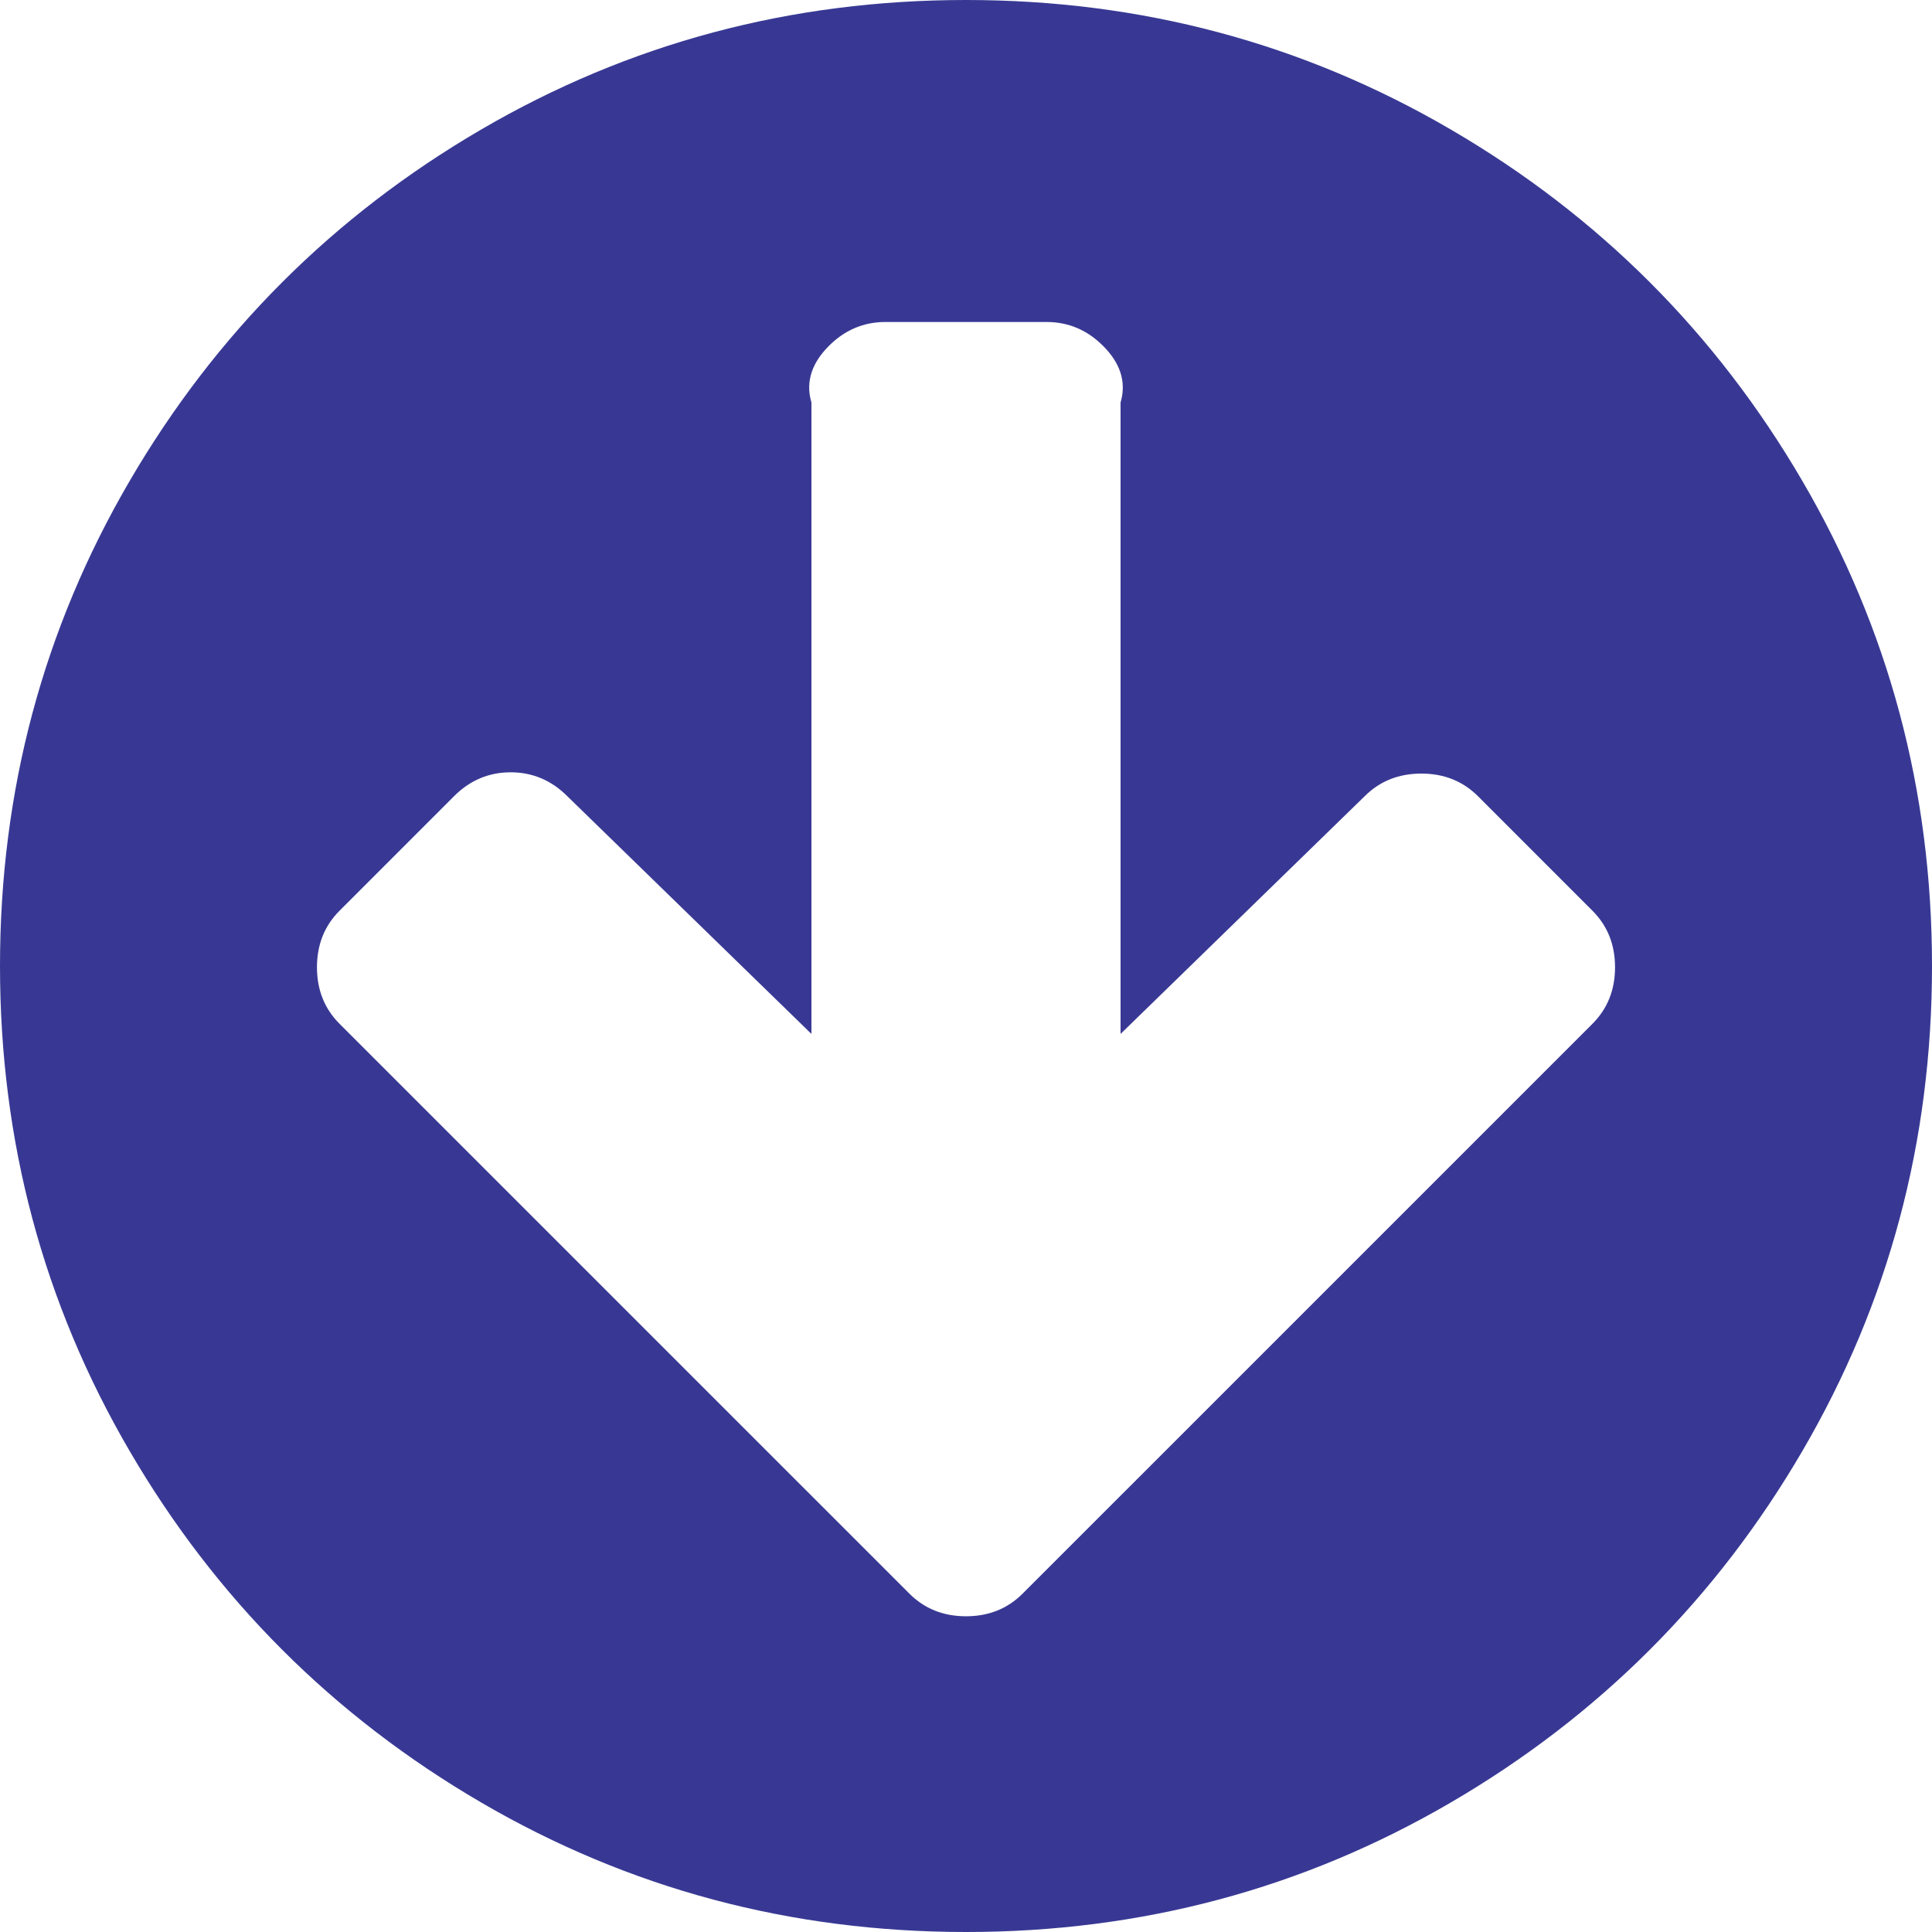
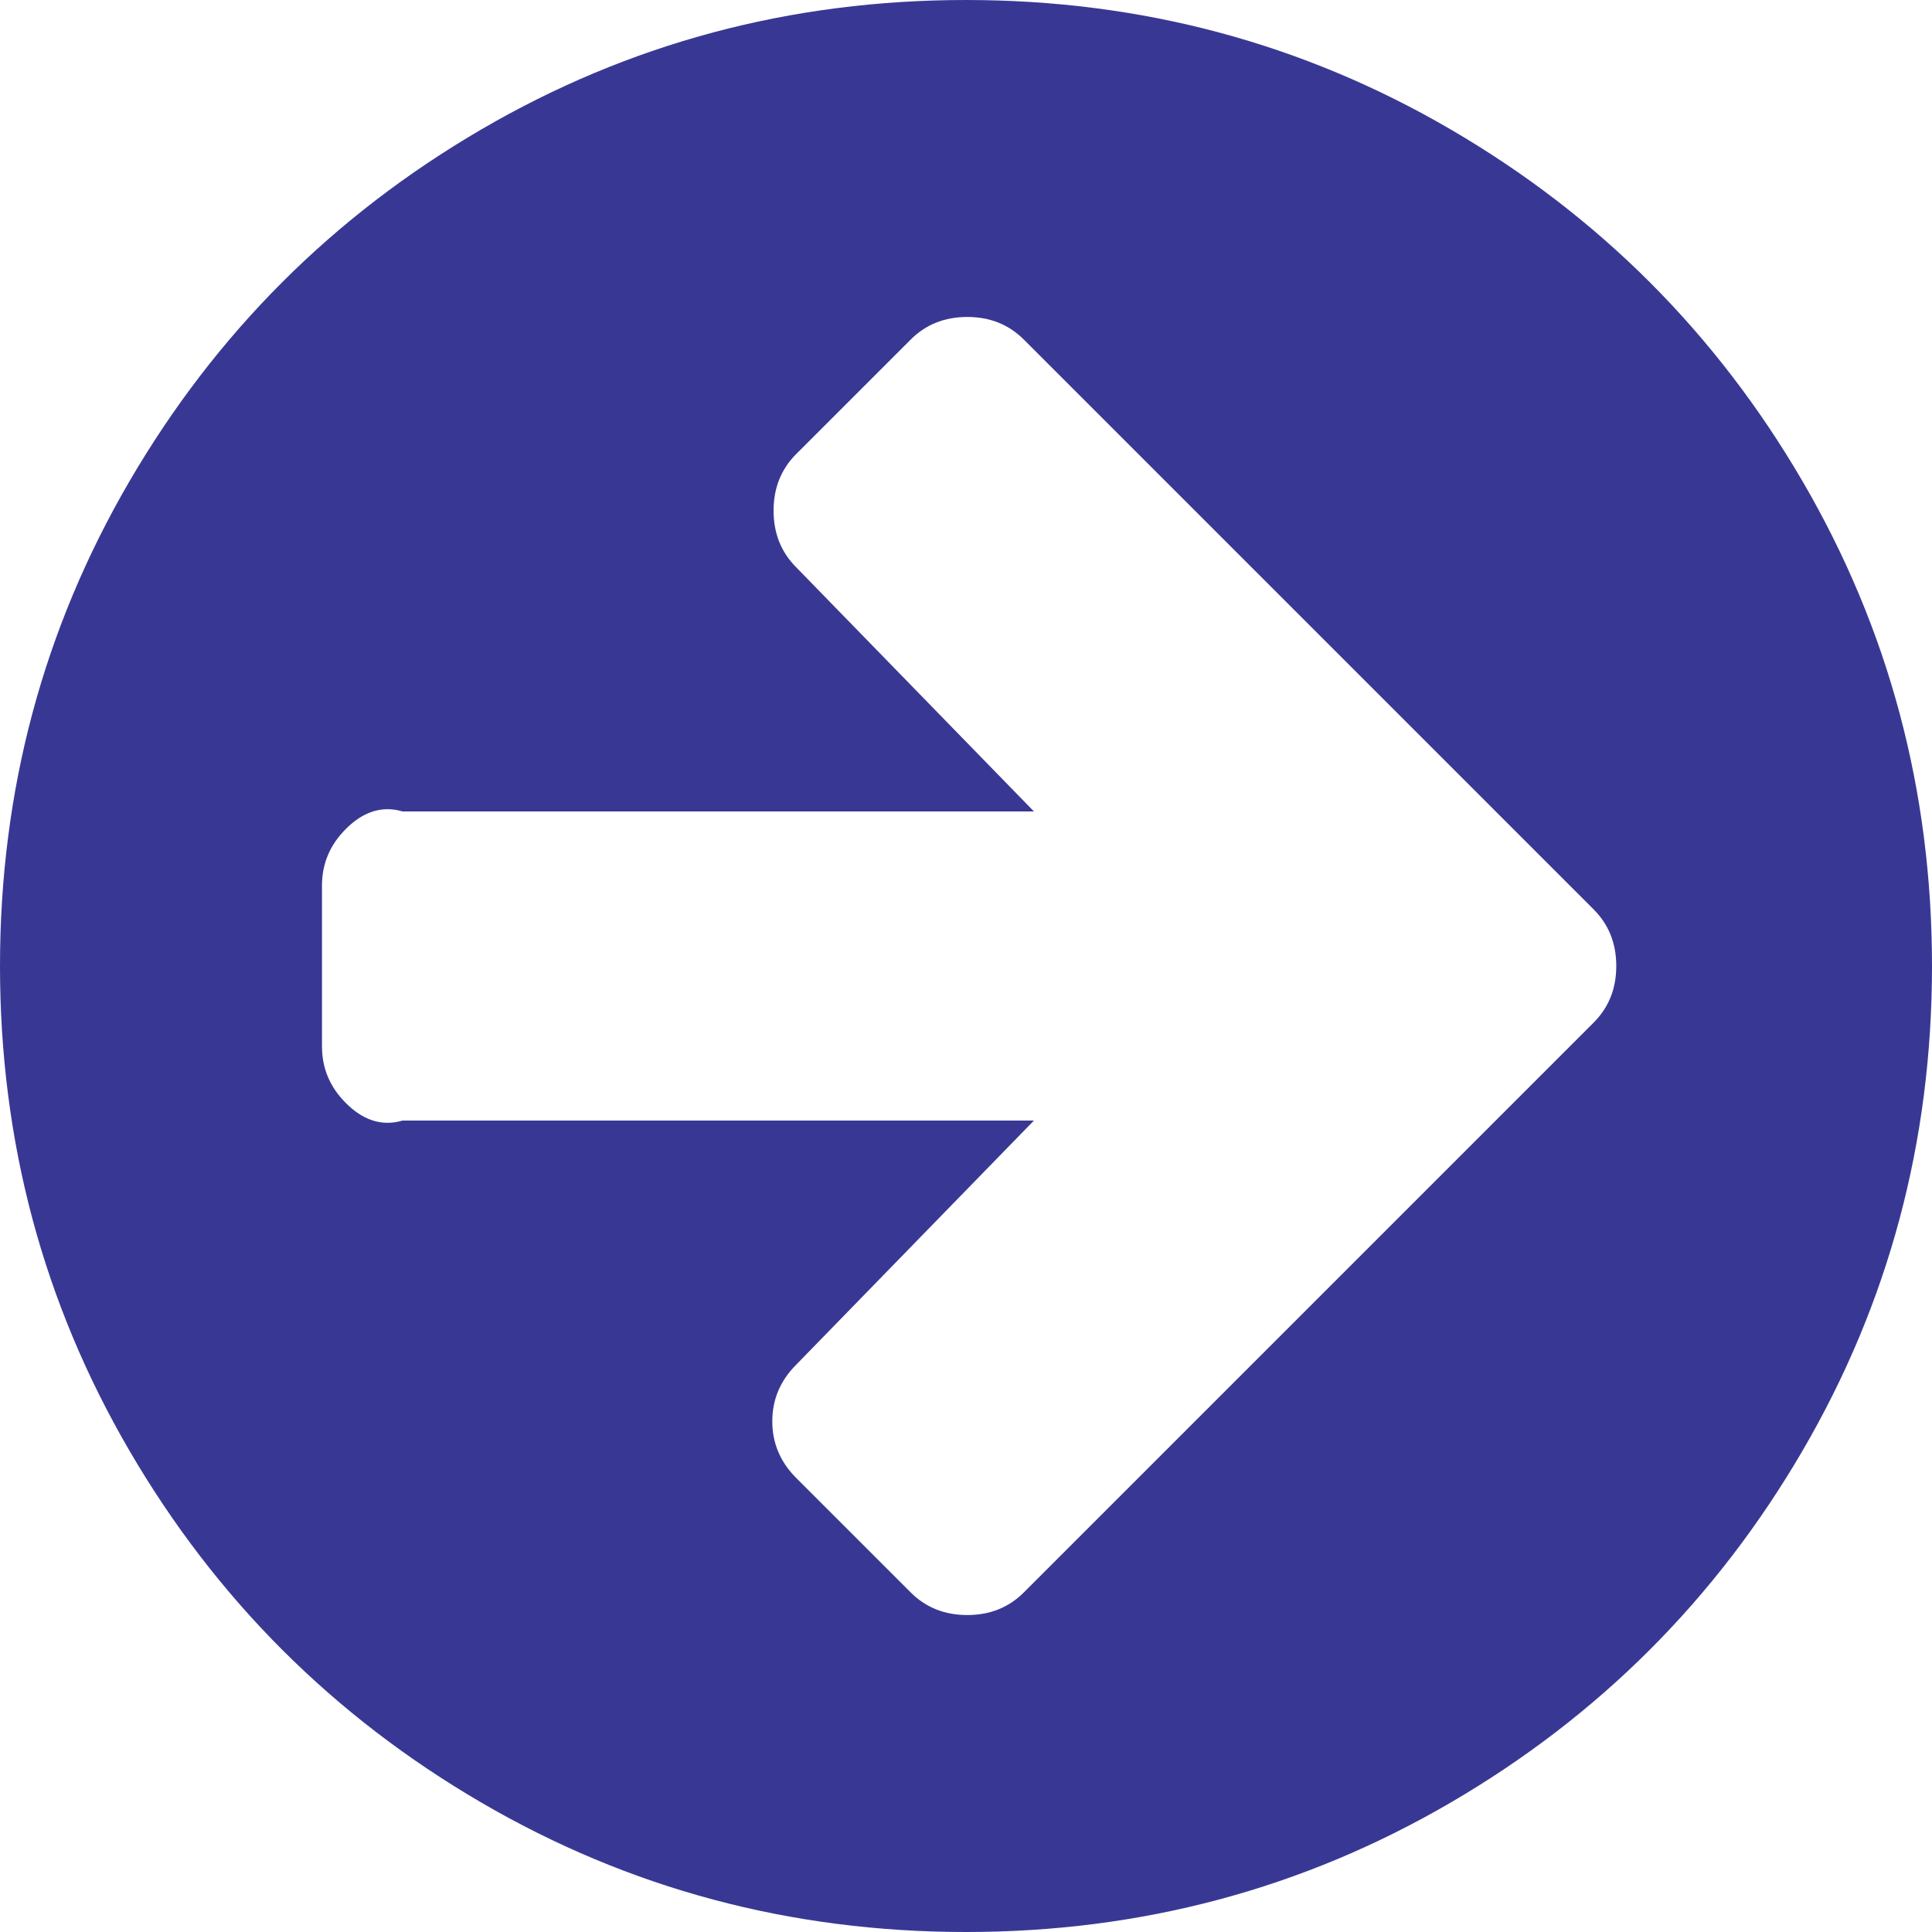
<svg xmlns="http://www.w3.org/2000/svg" version="1.1" width="50px" height="50px">
-   <g transform="matrix(1 0 0 1 -930 -900 )">
-     <path d="M 41.211 26.497  C 41.602 26.107  41.797 25.618  41.797 25.033  C 41.797 24.447  41.602 23.958  41.211 23.568  L 38.249 20.605  C 37.858 20.215  37.37 20.02  36.784 20.02  C 36.198 20.02  35.71 20.215  35.319 20.605  L 29 26.758  L 29 10.417  C 29.167 9.852  28.961 9.364  28.548 8.952  C 28.136 8.539  27.648 8.333  27.083 8.333  L 22.917 8.333  C 22.352 8.333  21.864 8.539  21.452 8.952  C 21.039 9.364  20.833 9.852  21 10.417  L 21 26.758  L 14.681 20.605  C 14.269 20.193  13.78 19.987  13.216 19.987  C 12.652 19.987  12.164 20.193  11.751 20.605  L 8.789 23.568  C 8.398 23.958  8.203 24.447  8.203 25.033  C 8.203 25.618  8.398 26.107  8.789 26.497  L 20.573 38.281  L 23.535 41.243  C 23.926 41.634  24.414 41.829  25 41.829  C 25.586 41.829  26.074 41.634  26.465 41.243  L 29.427 38.281  L 41.211 26.497  Z M 46.647 12.451  C 48.882 16.281  50 20.464  50 25  C 50 29.536  48.882 33.719  46.647 37.549  C 44.412 41.379  41.379 44.412  37.549 46.647  C 33.719 48.882  29.536 50  25 50  C 20.464 50  16.281 48.882  12.451 46.647  C 8.621 44.412  5.588 41.379  3.353 37.549  C 1.118 33.719  0 29.536  0 25  C 0 20.464  1.118 16.281  3.353 12.451  C 5.588 8.621  8.621 5.588  12.451 3.353  C 16.281 1.118  20.464 0  25 0  C 29.536 0  33.719 1.118  37.549 3.353  C 41.379 5.588  44.412 8.621  46.647 12.451  Z " fill-rule="nonzero" fill="#383894" stroke="none" transform="matrix(1 0 0 1 930 900 )" />
+   <g transform="matrix(1 0 0 1 -990 -840 )">
+     <path d="M 41.243 26.465  C 41.634 26.074  41.829 25.586  41.829 25  C 41.829 24.414  41.634 23.926  41.243 23.535  L 38.281 20.573  L 26.497 8.789  C 26.107 8.398  25.618 8.203  25.033 8.203  C 24.447 8.203  23.958 8.398  23.568 8.789  L 20.605 11.751  C 20.215 12.142  20.02 12.63  20.02 13.216  C 20.02 13.802  20.215 14.29  20.605 14.681  L 26.758 21  L 10.417 21  C 9.852 20.833  9.364 21.039  8.952 21.452  C 8.539 21.864  8.333 22.352  8.333 22.917  L 8.333 27.083  C 8.333 27.648  8.539 28.136  8.952 28.548  C 9.364 28.961  9.852 29.167  10.417 29  L 26.758 29  L 20.605 35.319  C 20.193 35.731  19.987 36.22  19.987 36.784  C 19.987 37.348  20.193 37.836  20.605 38.249  L 23.568 41.211  C 23.958 41.602  24.447 41.797  25.033 41.797  C 25.618 41.797  26.107 41.602  26.497 41.211  L 38.281 29.427  L 41.243 26.465  Z M 46.647 12.451  C 48.882 16.281  50 20.464  50 25  C 50 29.536  48.882 33.719  46.647 37.549  C 44.412 41.379  41.379 44.412  37.549 46.647  C 33.719 48.882  29.536 50  25 50  C 20.464 50  16.281 48.882  12.451 46.647  C 8.621 44.412  5.588 41.379  3.353 37.549  C 1.118 33.719  0 29.536  0 25  C 0 20.464  1.118 16.281  3.353 12.451  C 5.588 8.621  8.621 5.588  12.451 3.353  C 16.281 1.118  20.464 0  25 0  C 29.536 0  33.719 1.118  37.549 3.353  C 41.379 5.588  44.412 8.621  46.647 12.451  Z " fill-rule="nonzero" fill="#383894" stroke="none" transform="matrix(1 0 0 1 990 840 )" />
  </g>
</svg>
